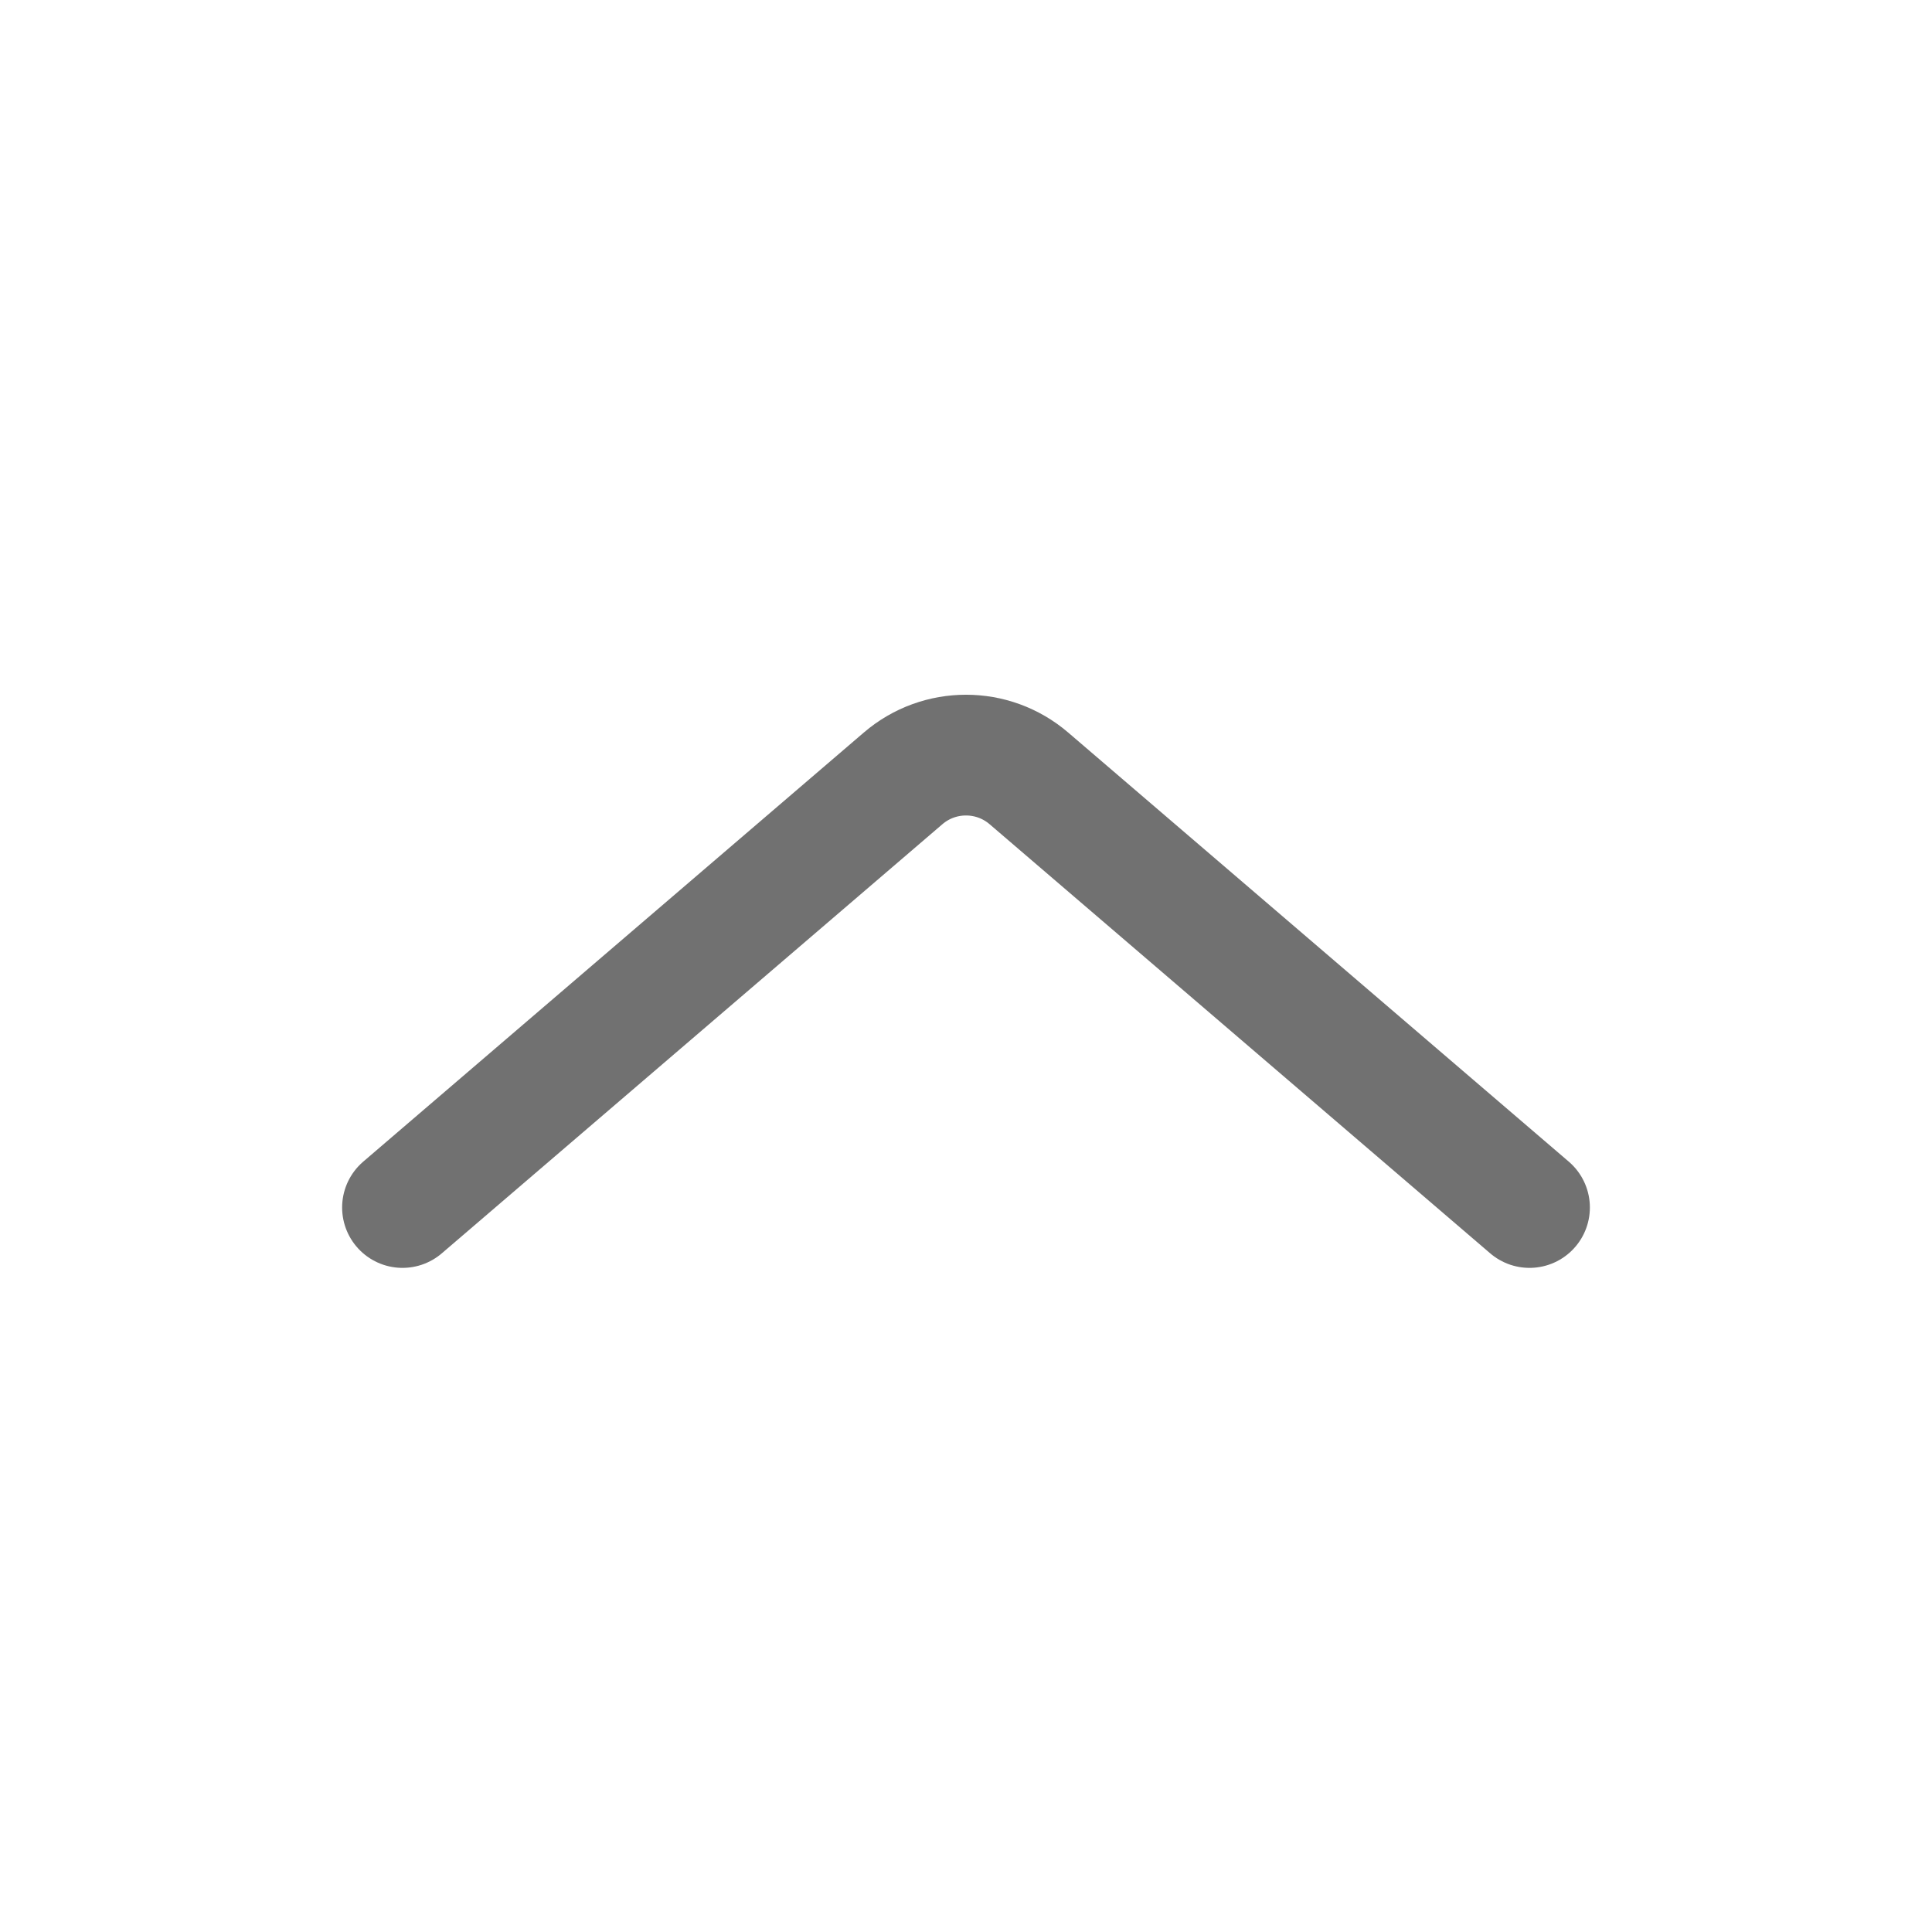
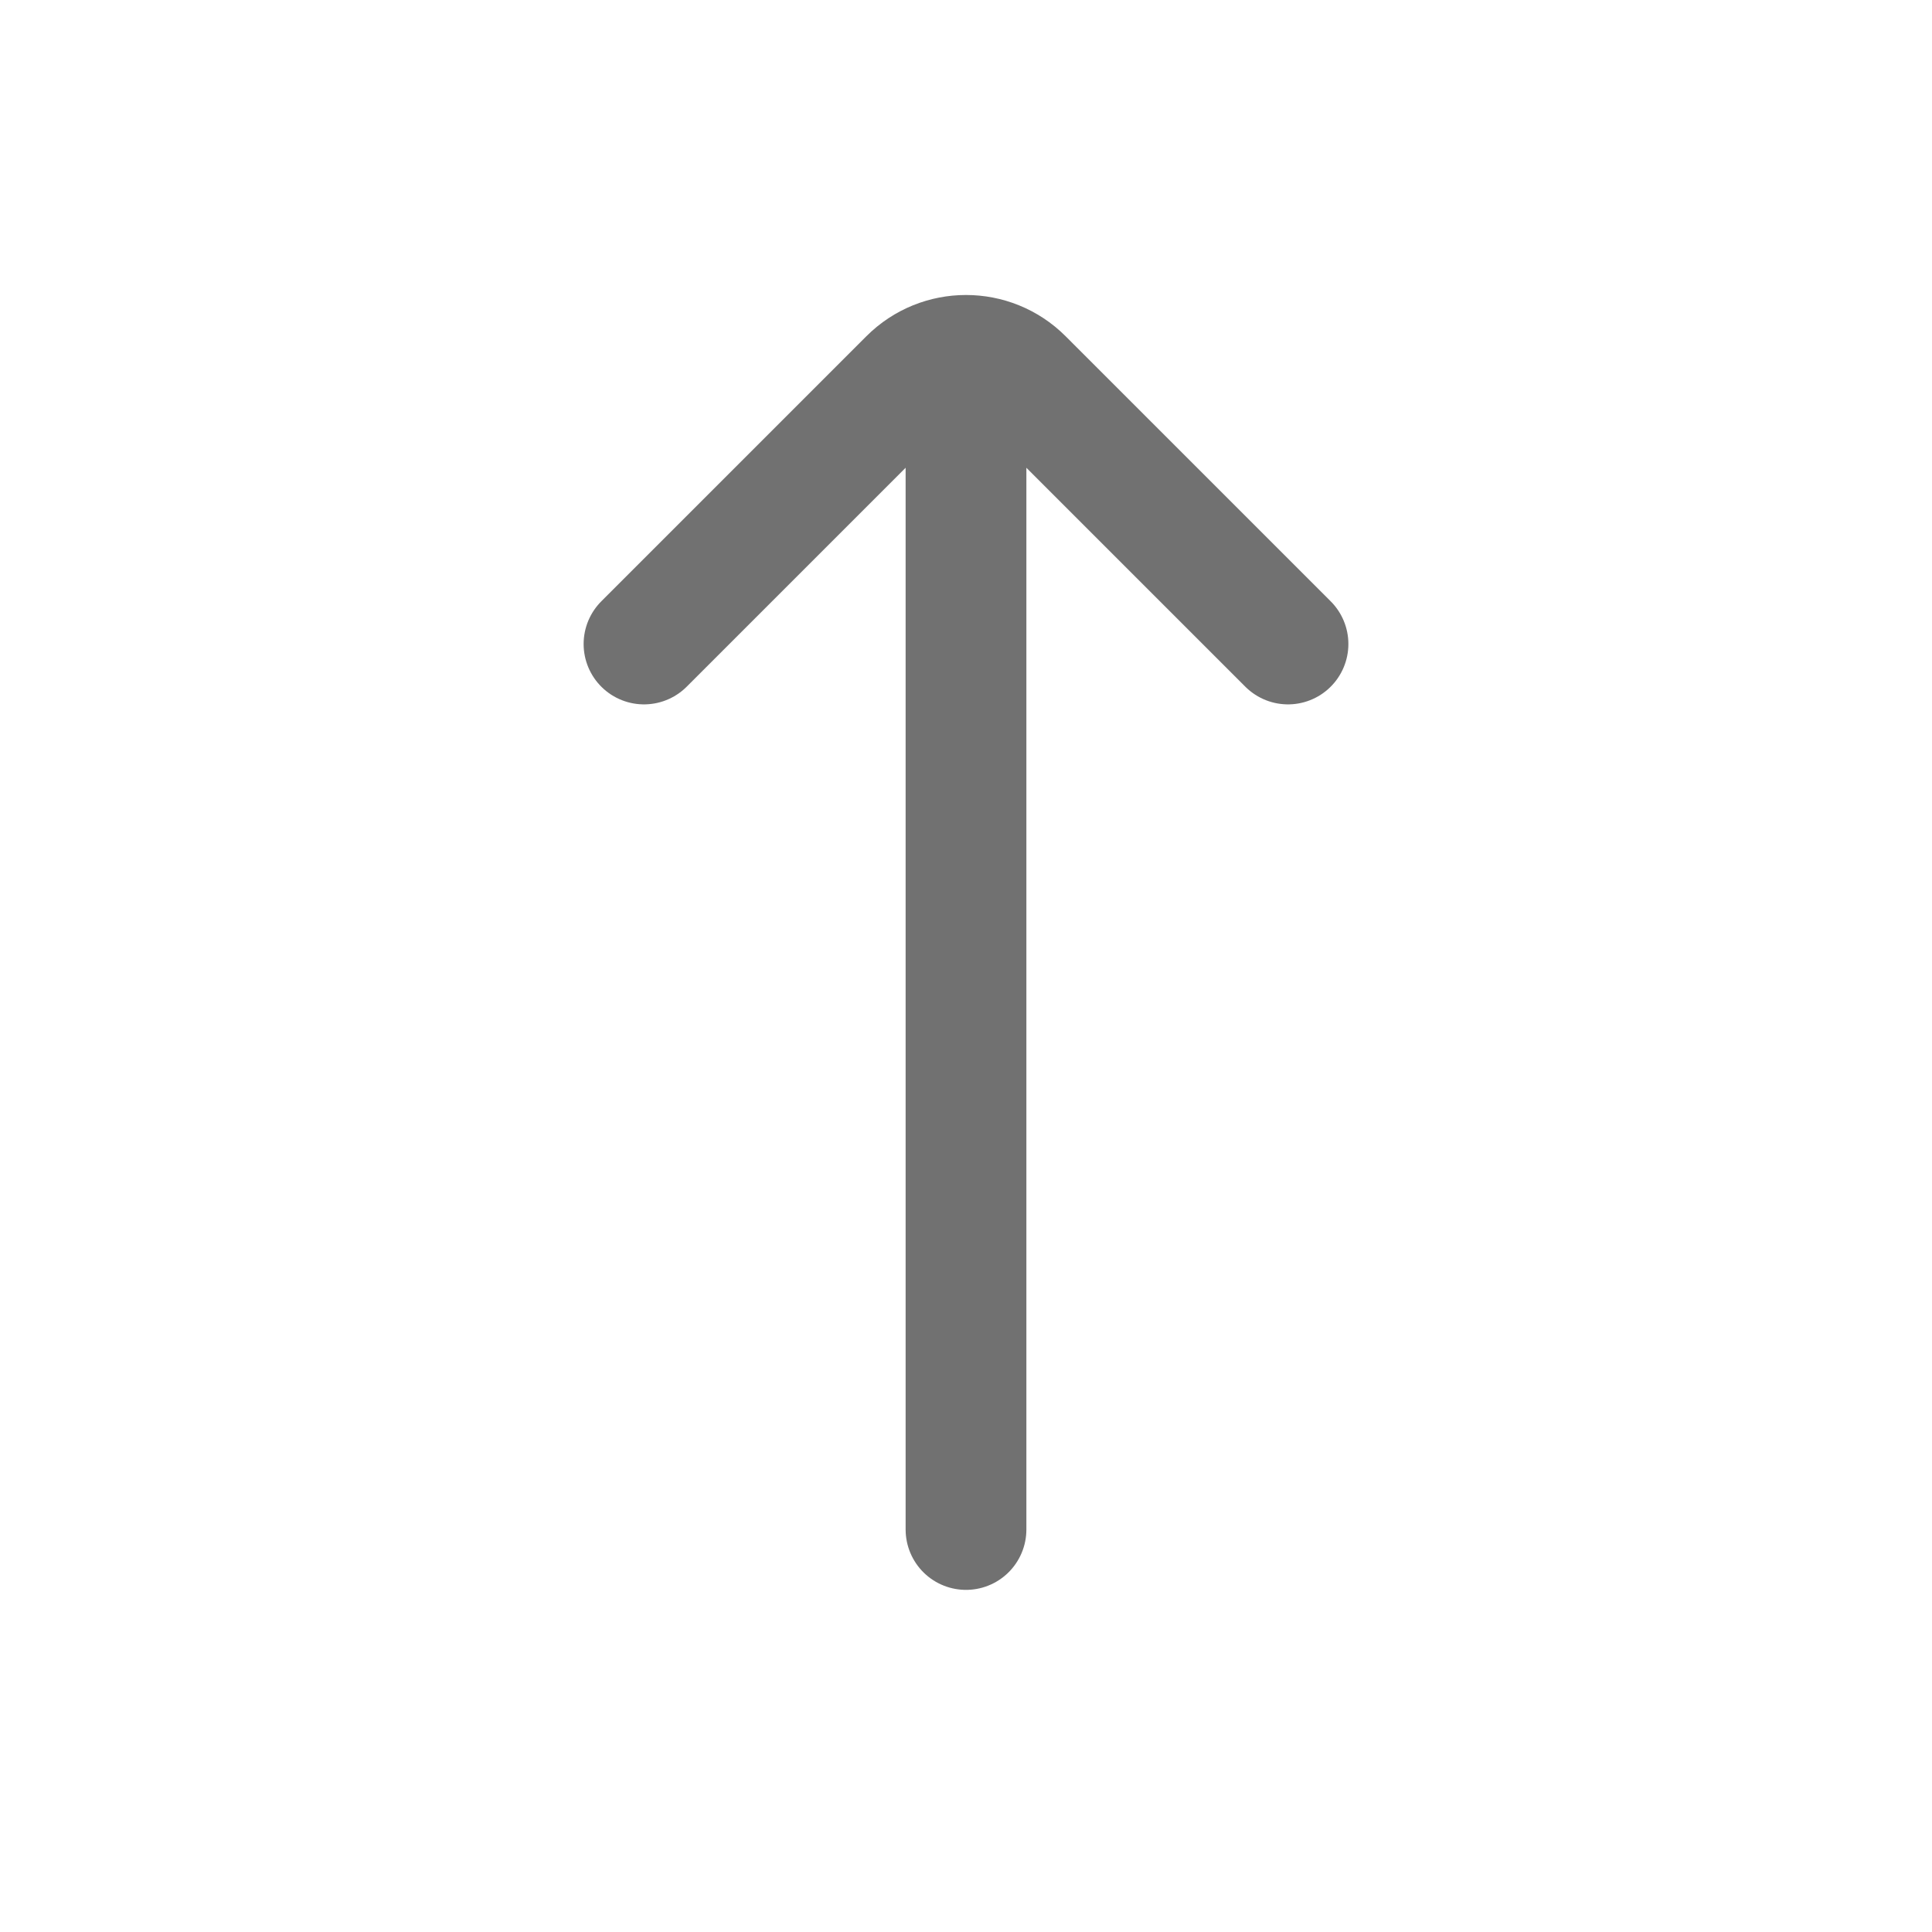
<svg xmlns="http://www.w3.org/2000/svg" width="24" height="24" viewBox="0 0 24 24" fill="none">
-   <path d="M5 15L11.219 9.669C11.668 9.284 12.332 9.284 12.781 9.669L19 15" stroke="#717171" stroke-width="1.5" stroke-linecap="round" />
+   <path d="M8 8L11.293 4.707C11.683 4.317 12.317 4.317 12.707 4.707L16 8M12 5L12 19" stroke="#717171" stroke-width="1.5" stroke-linecap="round" />
</svg>
